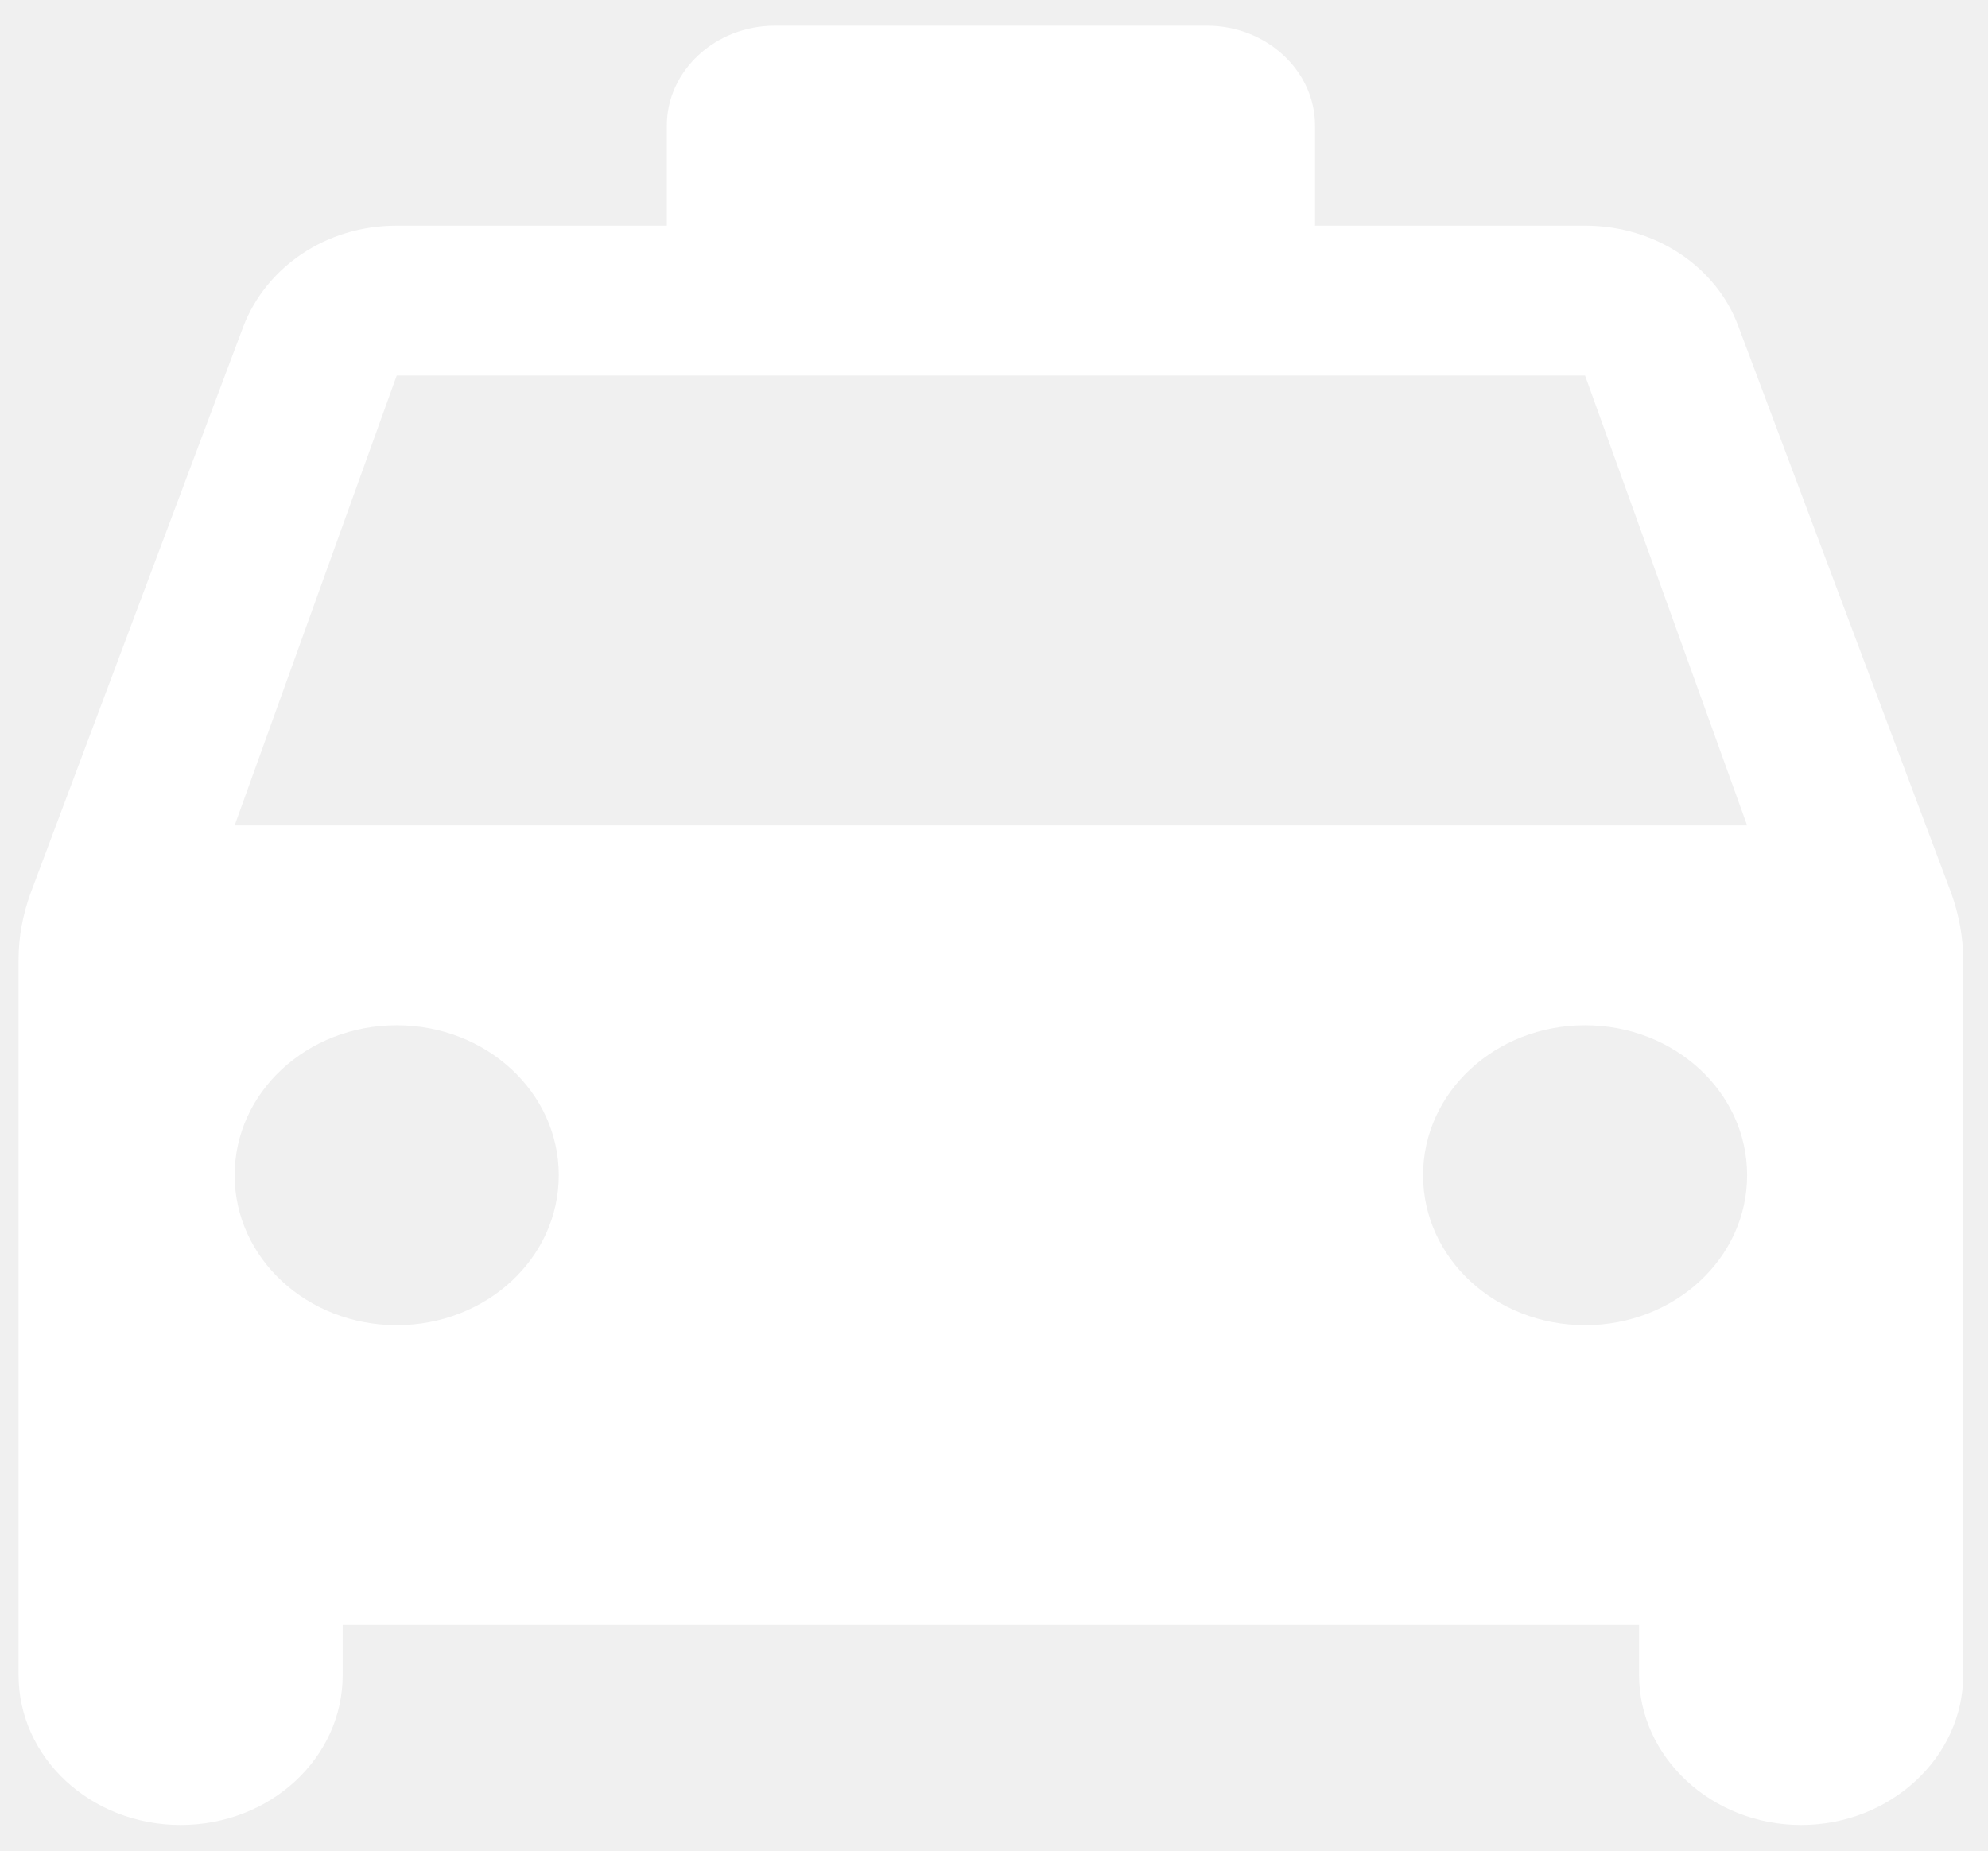
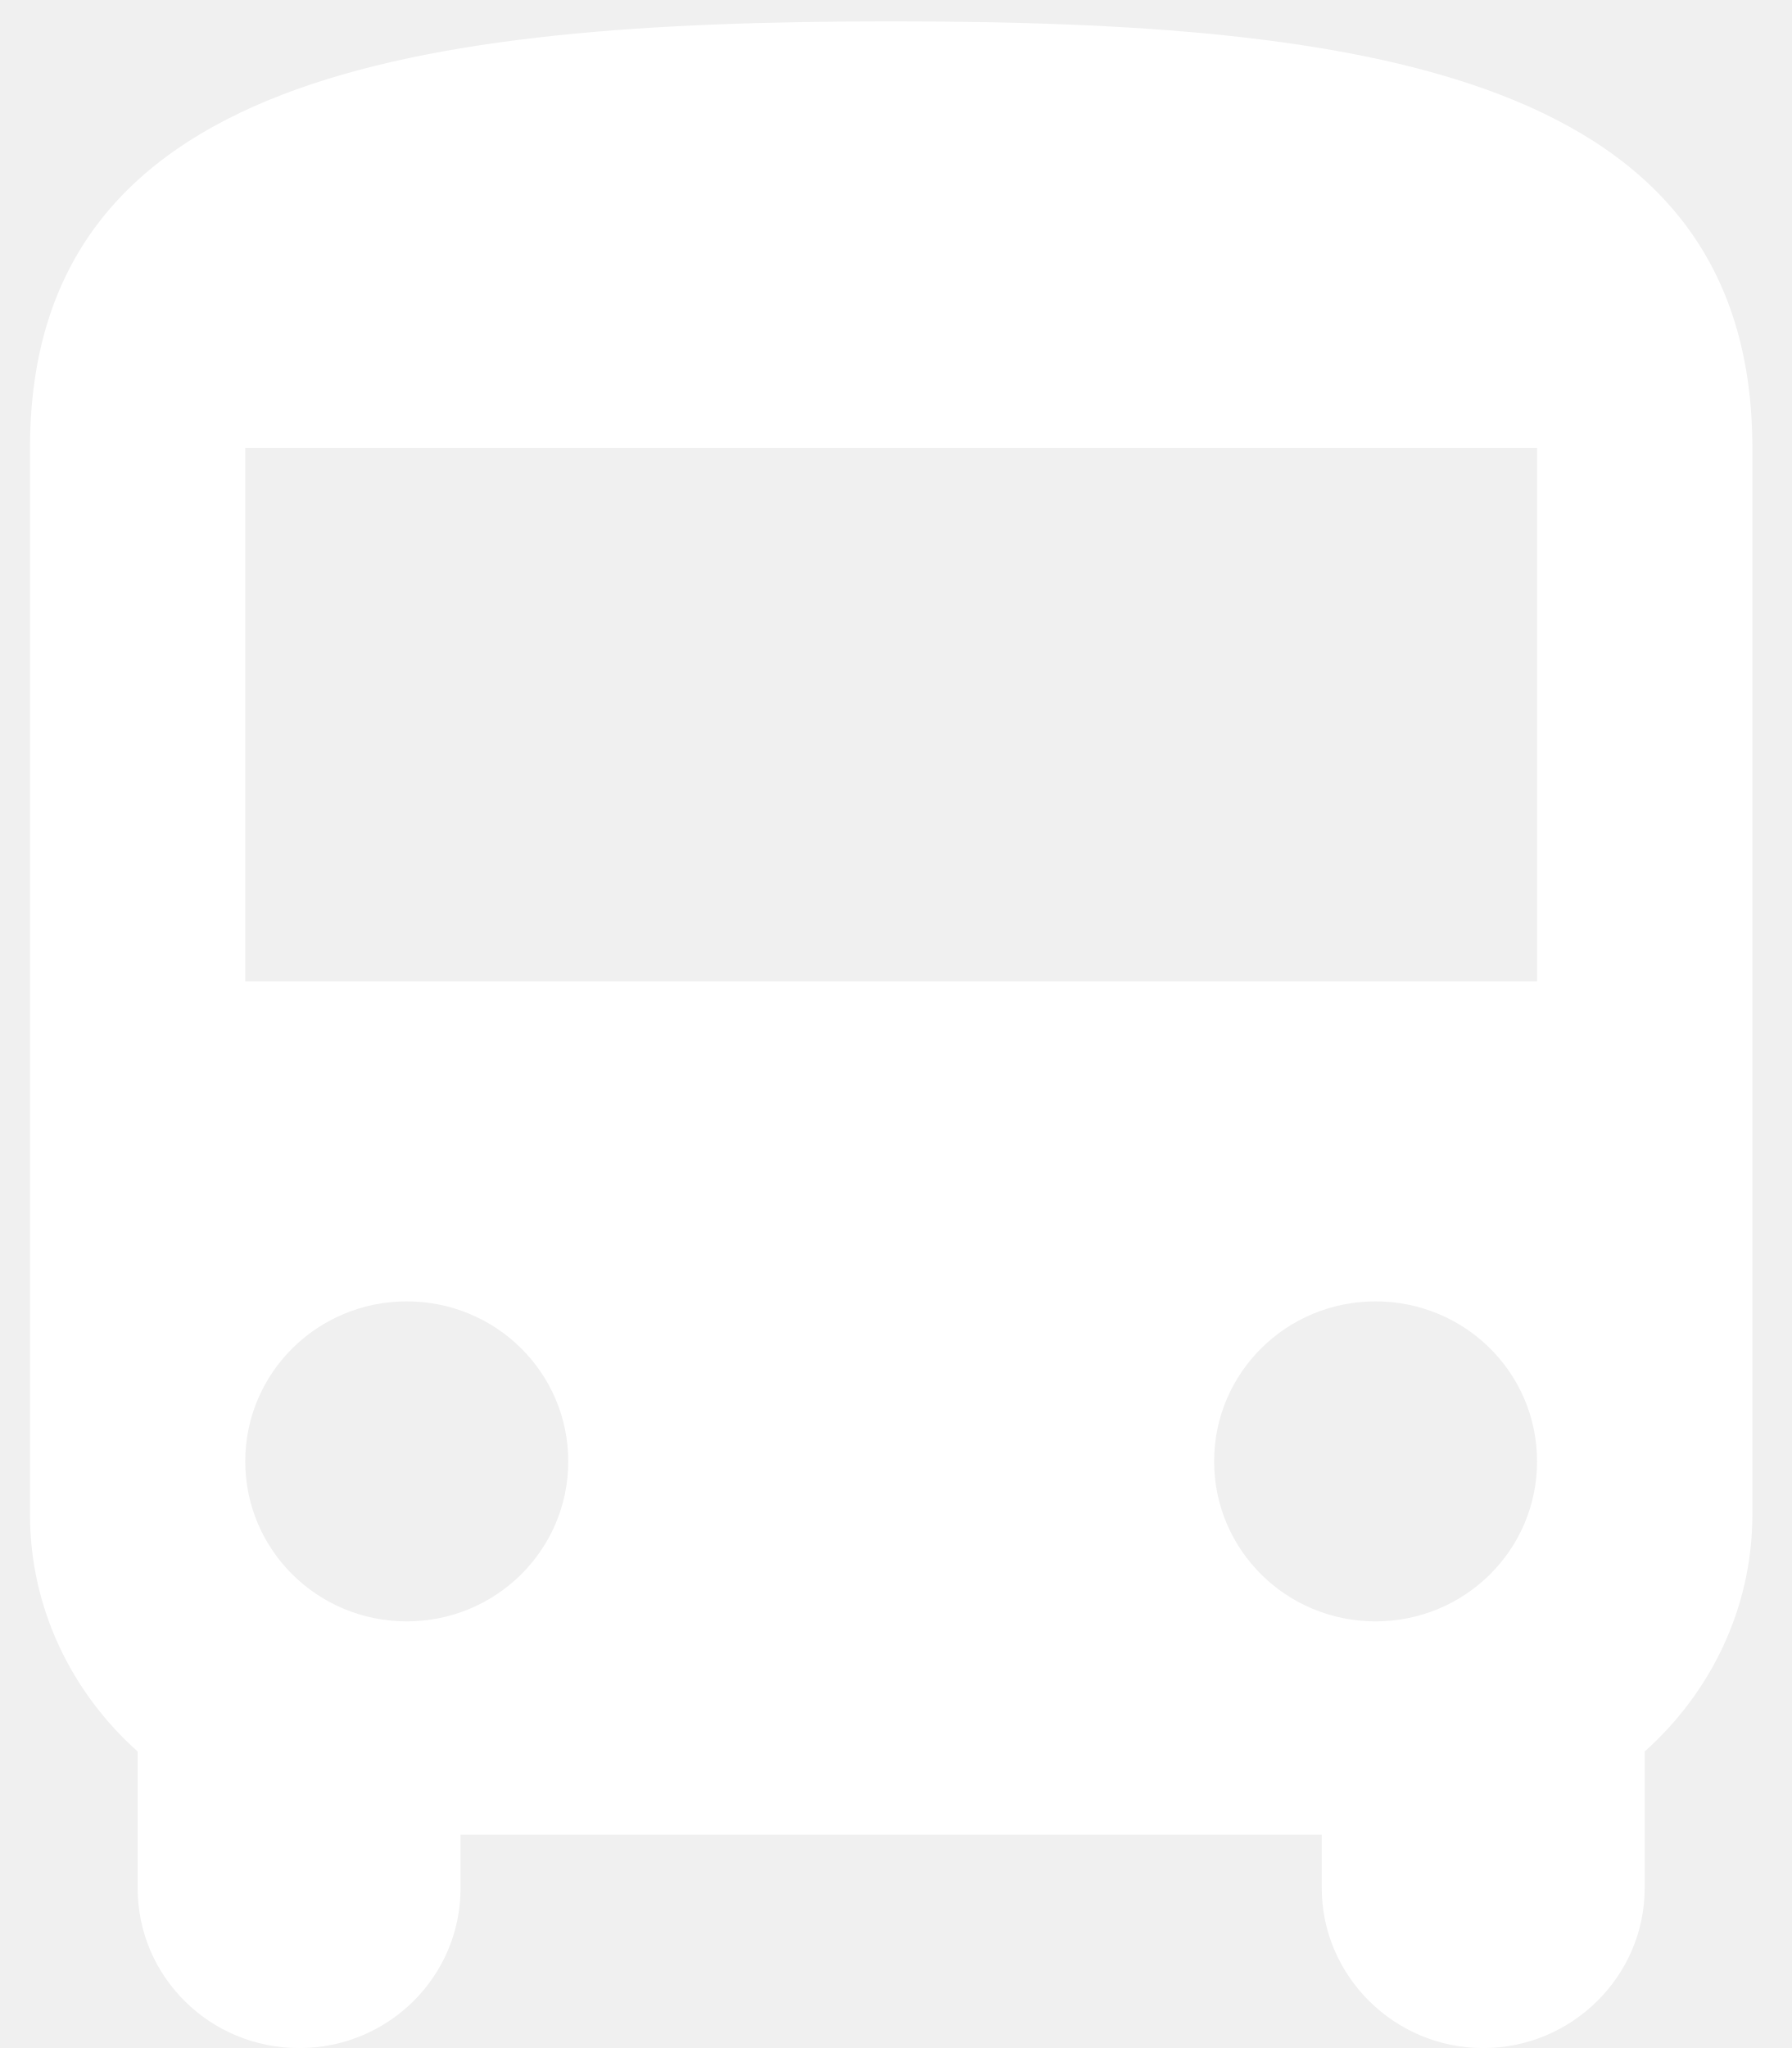
- <svg xmlns="http://www.w3.org/2000/svg" width="29" height="27" viewBox="0 0 29 27" fill="none">
-   <path d="M25.36 4.765C25.045 3.904 24.163 3.292 23.122 3.292H19.183V1.833C19.183 1.031 18.473 0.375 17.607 0.375H11.303C10.436 0.375 9.727 1.031 9.727 1.833V3.292H5.787C4.747 3.292 3.88 3.904 3.549 4.765L0.445 13.033C0.335 13.34 0.271 13.66 0.271 13.996V24.438C0.271 25.648 1.327 26.625 2.635 26.625C3.943 26.625 4.999 25.648 4.999 24.438V23.708H23.91V24.438C23.91 25.633 24.966 26.625 26.274 26.625C27.567 26.625 28.638 25.648 28.638 24.438V13.996C28.638 13.675 28.575 13.34 28.465 13.033L25.36 4.765ZM5.787 19.333C4.479 19.333 3.423 18.356 3.423 17.146C3.423 15.935 4.479 14.958 5.787 14.958C7.095 14.958 8.151 15.935 8.151 17.146C8.151 18.356 7.095 19.333 5.787 19.333ZM23.122 19.333C21.814 19.333 20.759 18.356 20.759 17.146C20.759 15.935 21.814 14.958 23.122 14.958C24.43 14.958 25.486 15.935 25.486 17.146C25.486 18.356 24.43 19.333 23.122 19.333ZM3.423 12.042L5.787 5.479H23.122L25.486 12.042H3.423Z" fill="white" />
+ <svg xmlns="http://www.w3.org/2000/svg" width="28" height="32" viewBox="0 0 28 32" fill="none">
+   <path d="M0.469 23.667C0.469 25.134 1.125 26.451 2.151 27.367V29.501C2.151 30.884 3.278 32.001 4.675 32.001C6.071 32.001 7.198 30.884 7.198 29.501V28.667H20.657V29.501C20.657 30.867 21.784 32.001 23.181 32.001C24.56 32.001 25.704 30.884 25.704 29.501V27.367C26.73 26.451 27.387 25.134 27.387 23.667V7.001C27.387 1.167 21.364 0.334 13.928 0.334C6.492 0.334 0.469 1.167 0.469 7.001V23.667ZM6.357 25.334C4.961 25.334 3.833 24.217 3.833 22.834C3.833 21.451 4.961 20.334 6.357 20.334C7.753 20.334 8.881 21.451 8.881 22.834C8.881 24.217 7.753 25.334 6.357 25.334ZM21.498 25.334C20.102 25.334 18.975 24.217 18.975 22.834C18.975 21.451 20.102 20.334 21.498 20.334C22.895 20.334 24.022 21.451 24.022 22.834C24.022 24.217 22.895 25.334 21.498 25.334ZM24.022 15.334H3.833V7.001H24.022V15.334Z" fill="white" />
</svg>
